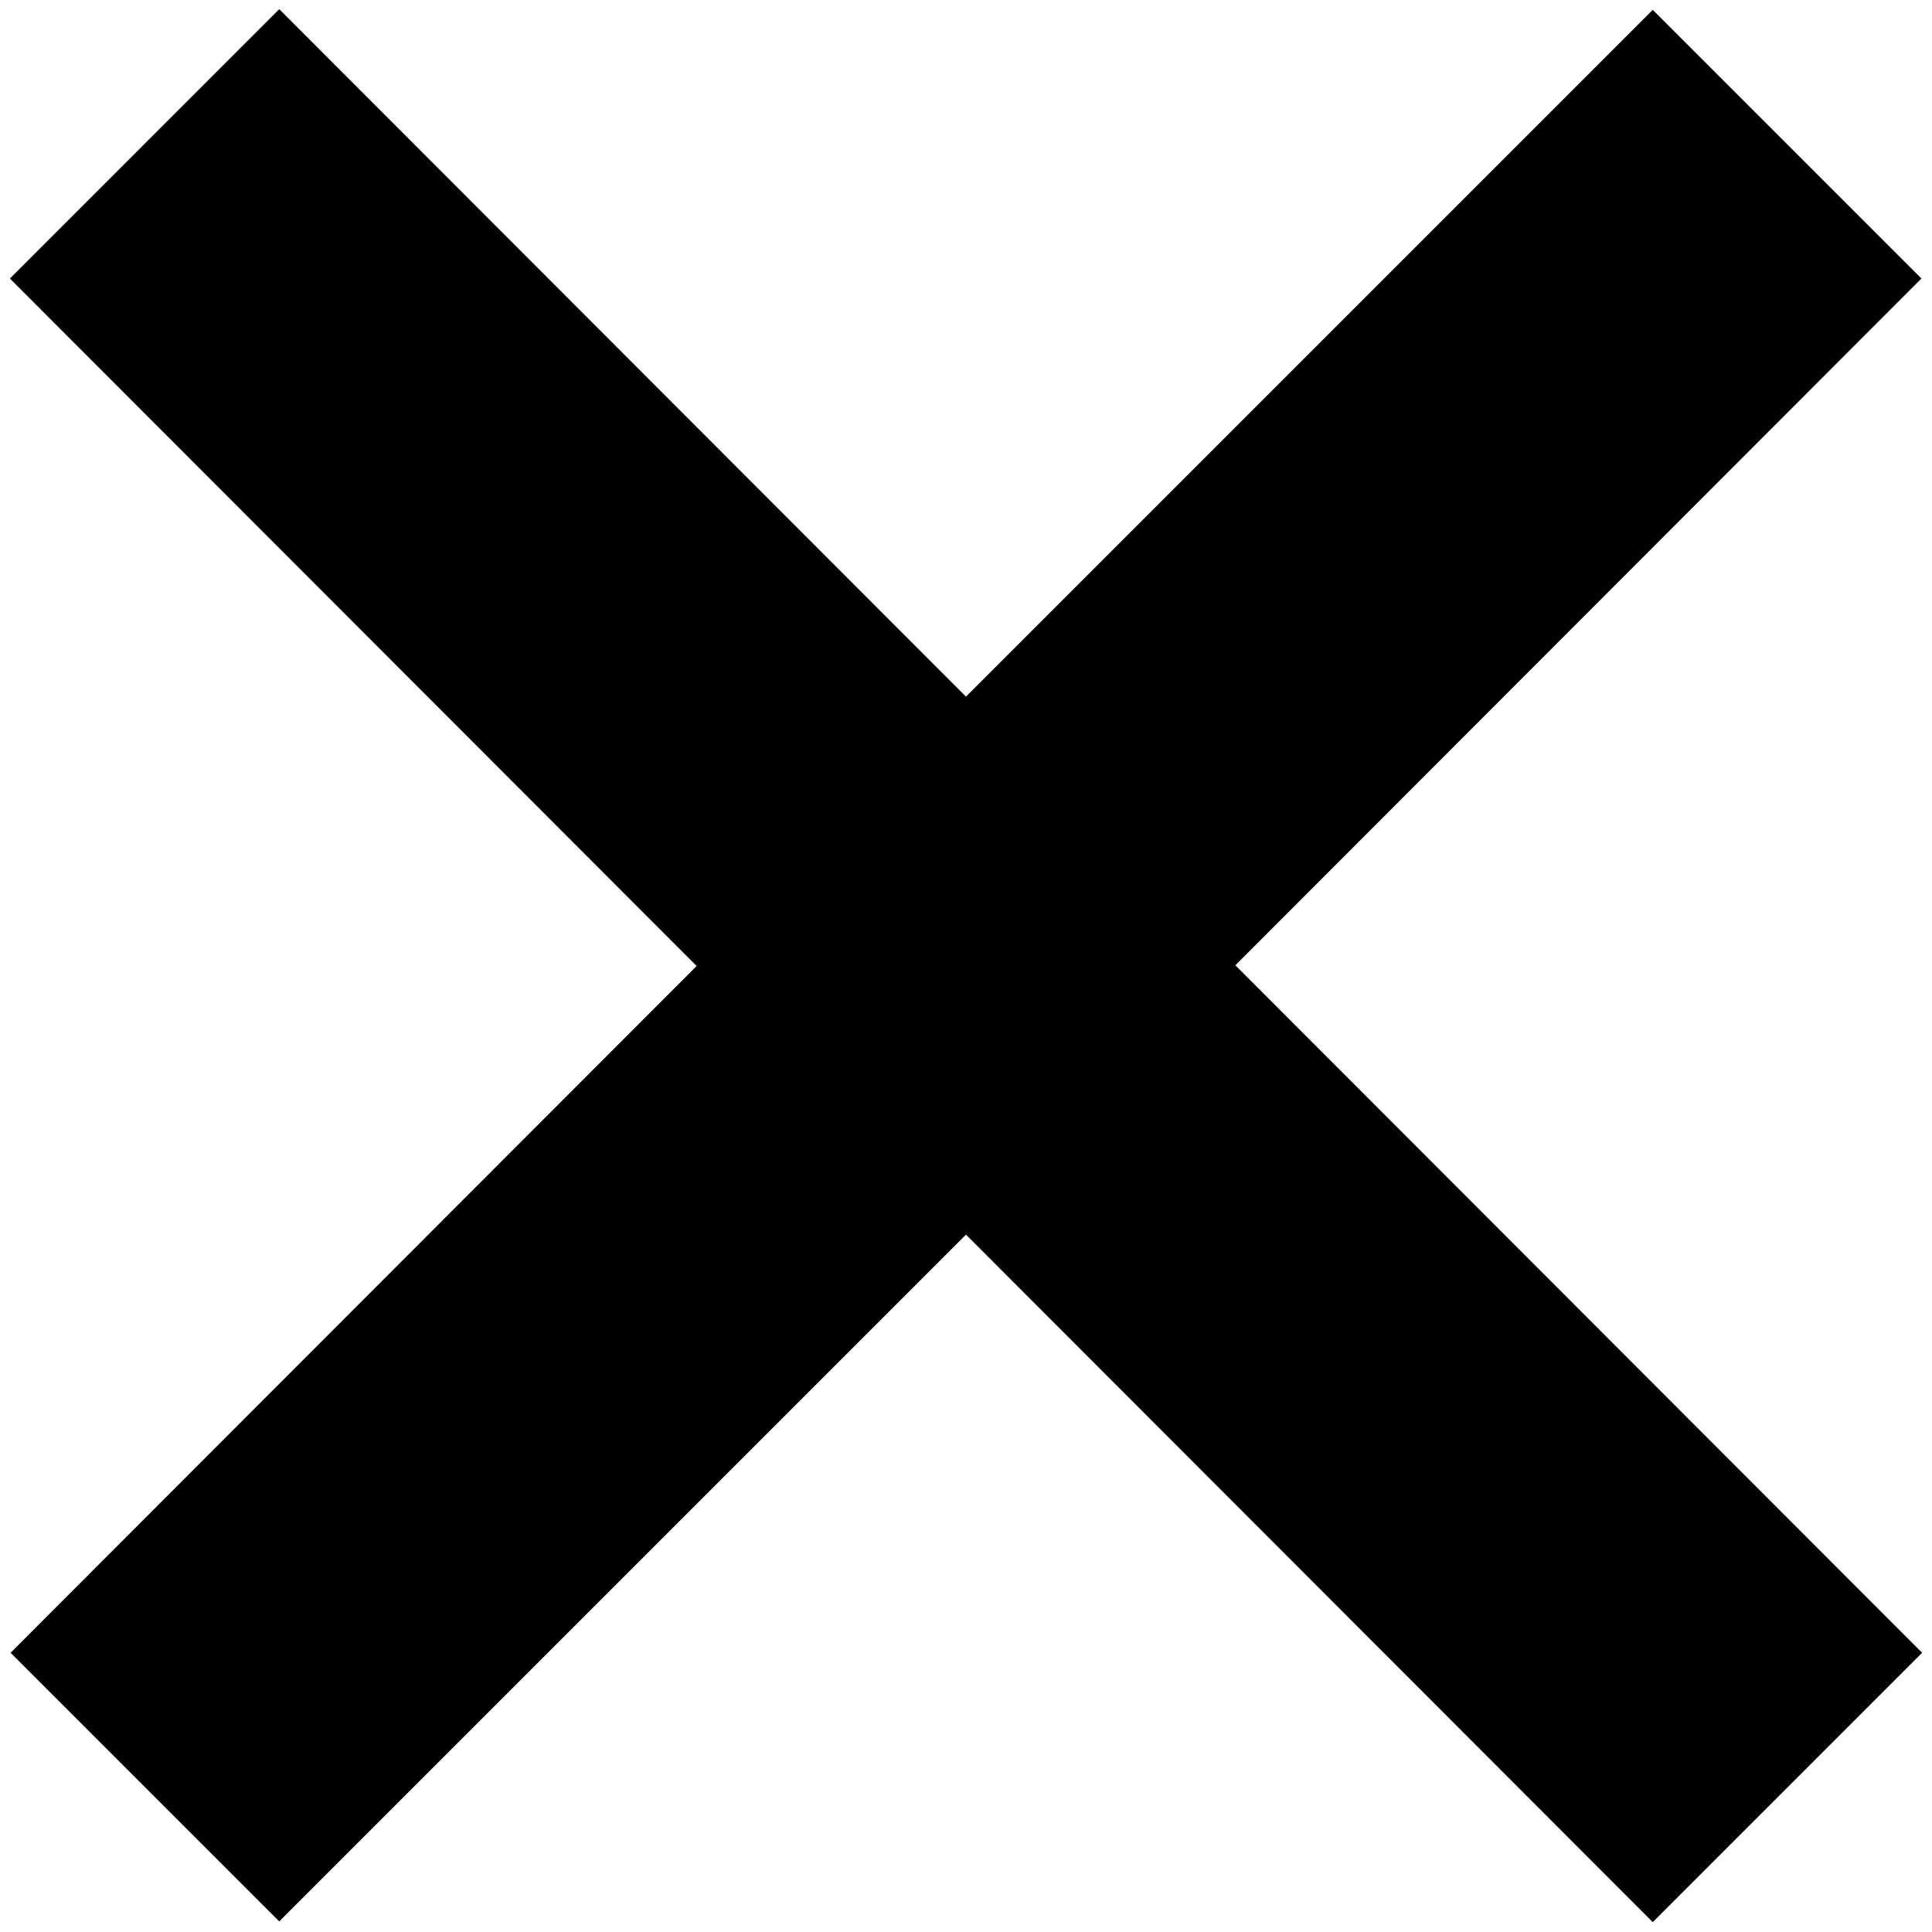
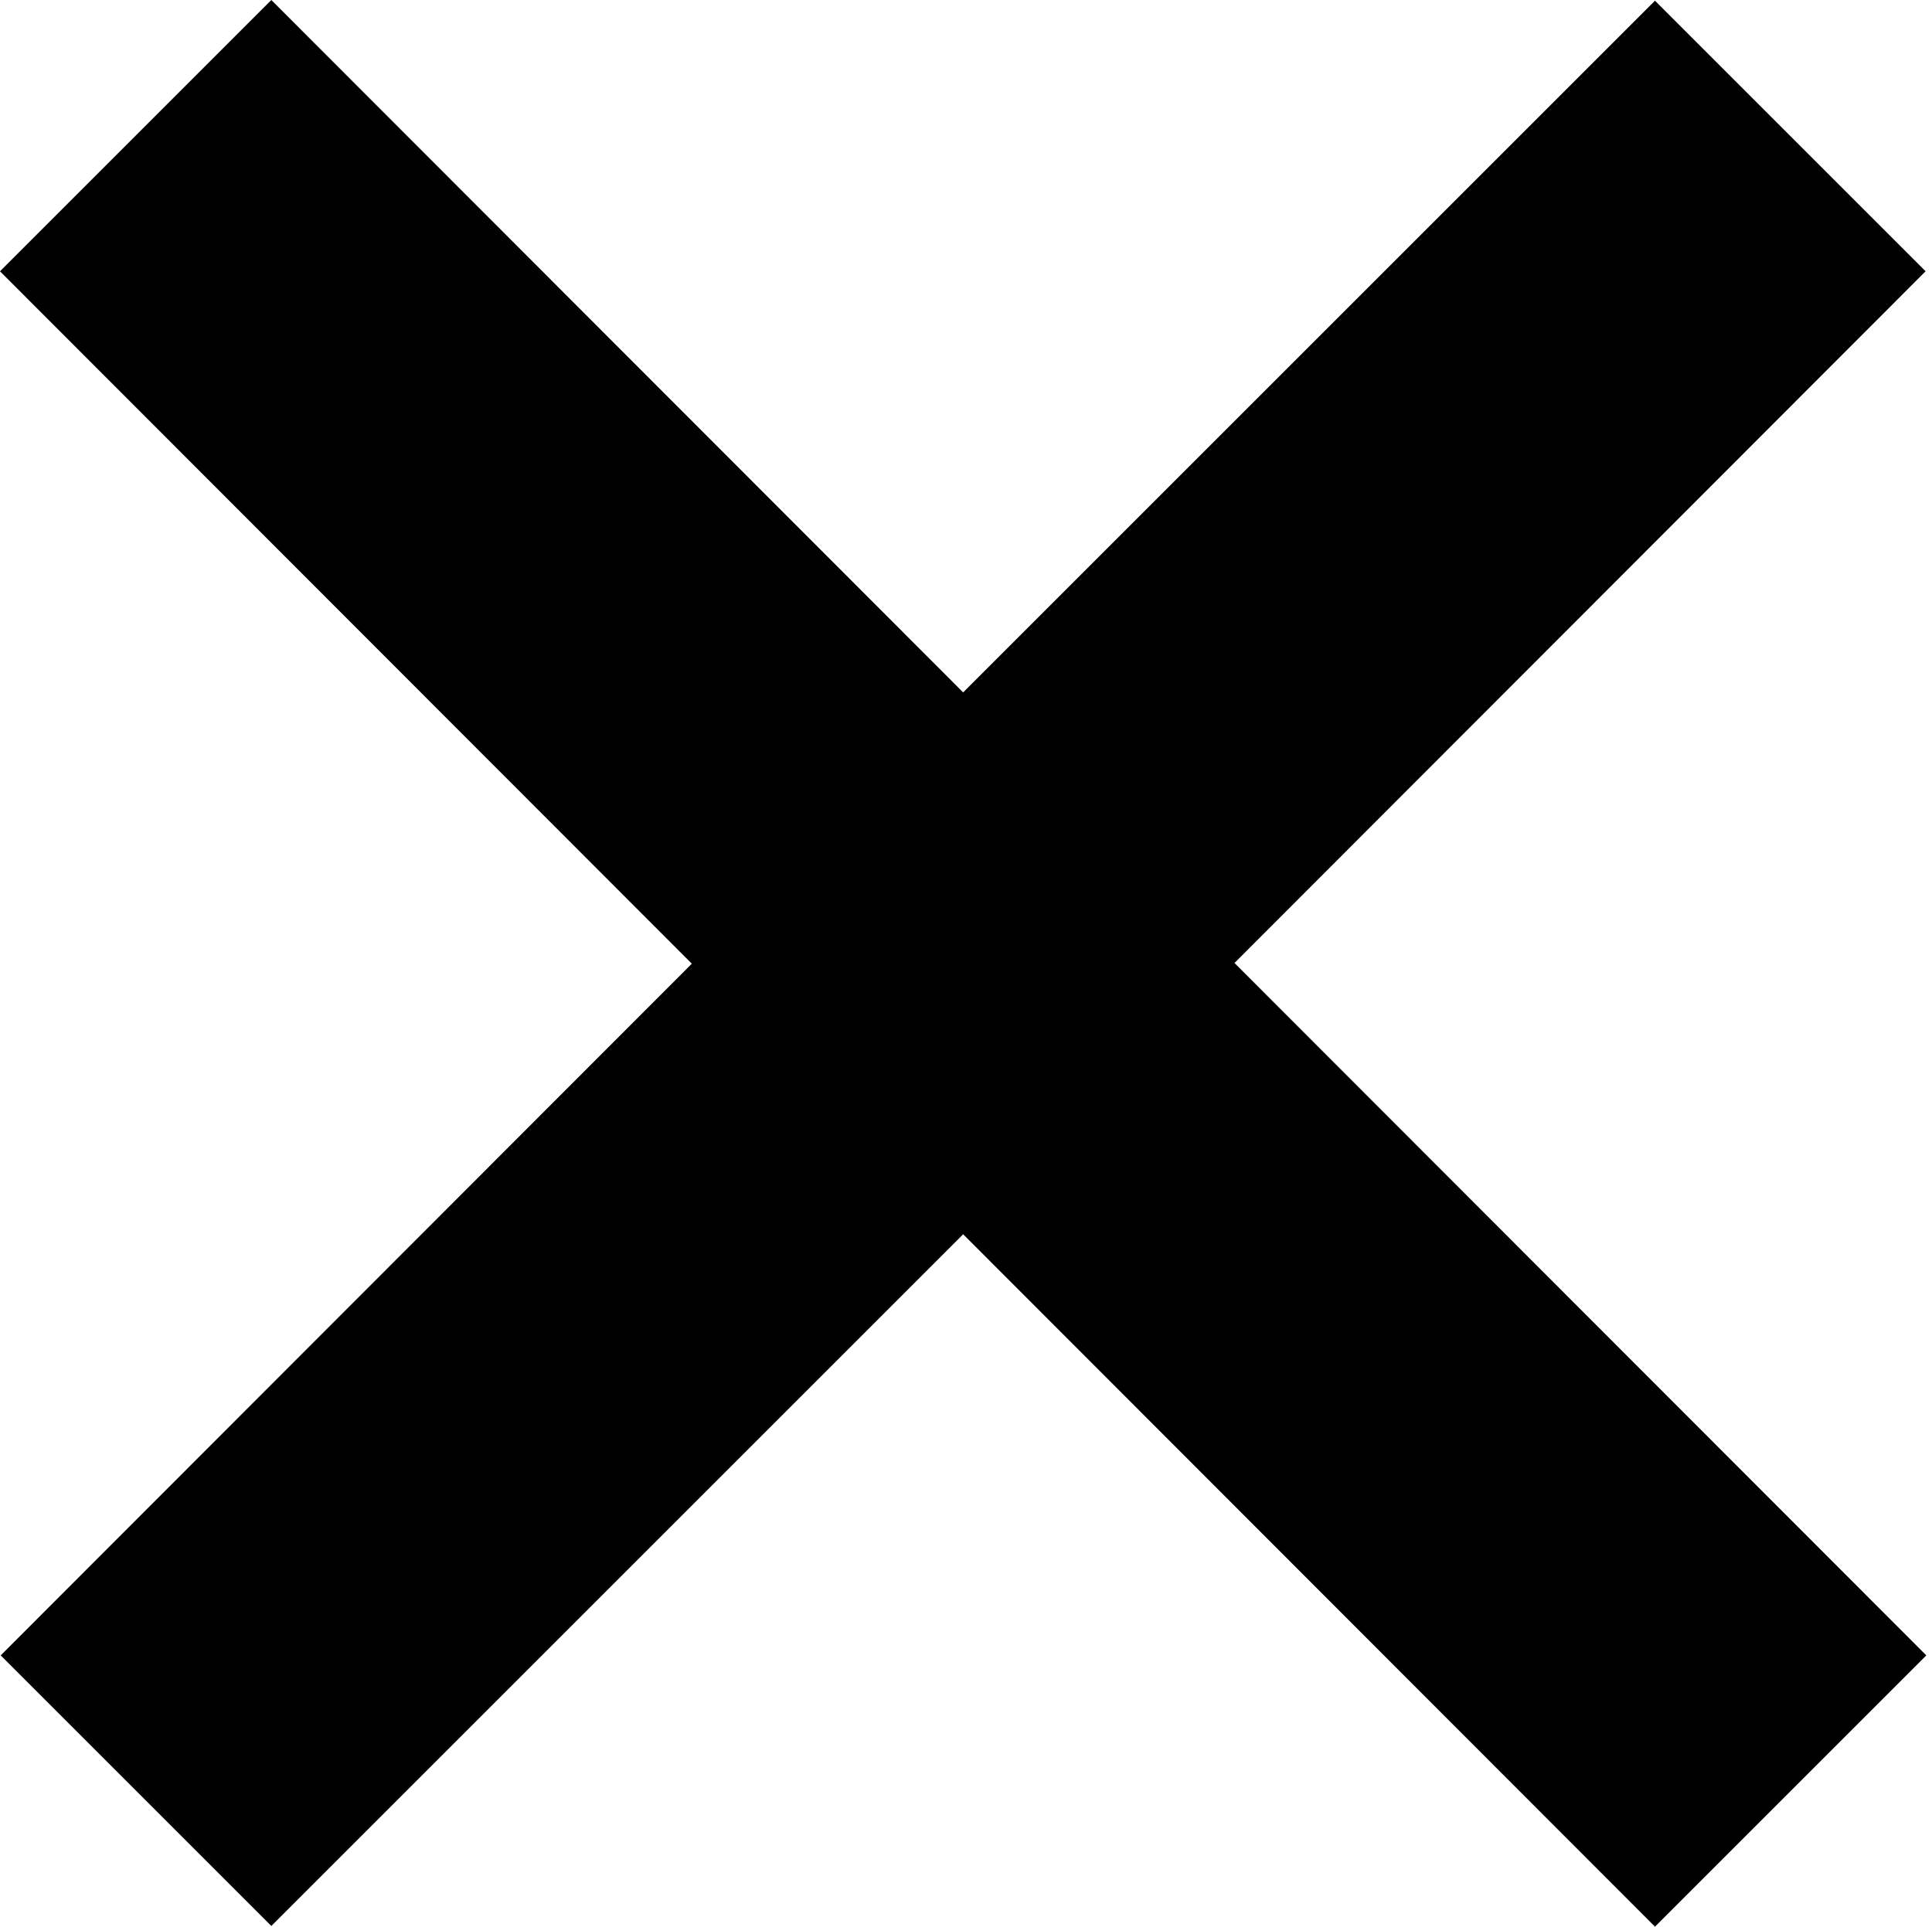
- <svg xmlns="http://www.w3.org/2000/svg" id="Layer_1" data-name="Layer 1" viewBox="0 0 27.4 27.39">
-   <polygon points="27.26 23.44 17.52 13.69 27.25 3.95 23.44 0.14 13.7 9.88 3.96 0.13 0.14 3.95 9.88 13.7 0.15 23.44 3.96 27.25 13.7 17.51 23.44 27.26 27.26 23.44" />
+ <svg xmlns="http://www.w3.org/2000/svg" id="Layer_1" data-name="Layer 1" viewBox="0 0 27.2 27.13">
+   <polygon points="27.12 23.31 17.38 13.56 27.11 3.82 23.3 0.01 13.56 9.75 3.82 0 0 3.82 9.74 13.57 0.01 23.31 3.82 27.12 13.56 17.38 23.3 27.13 27.12 23.31" />
</svg>
